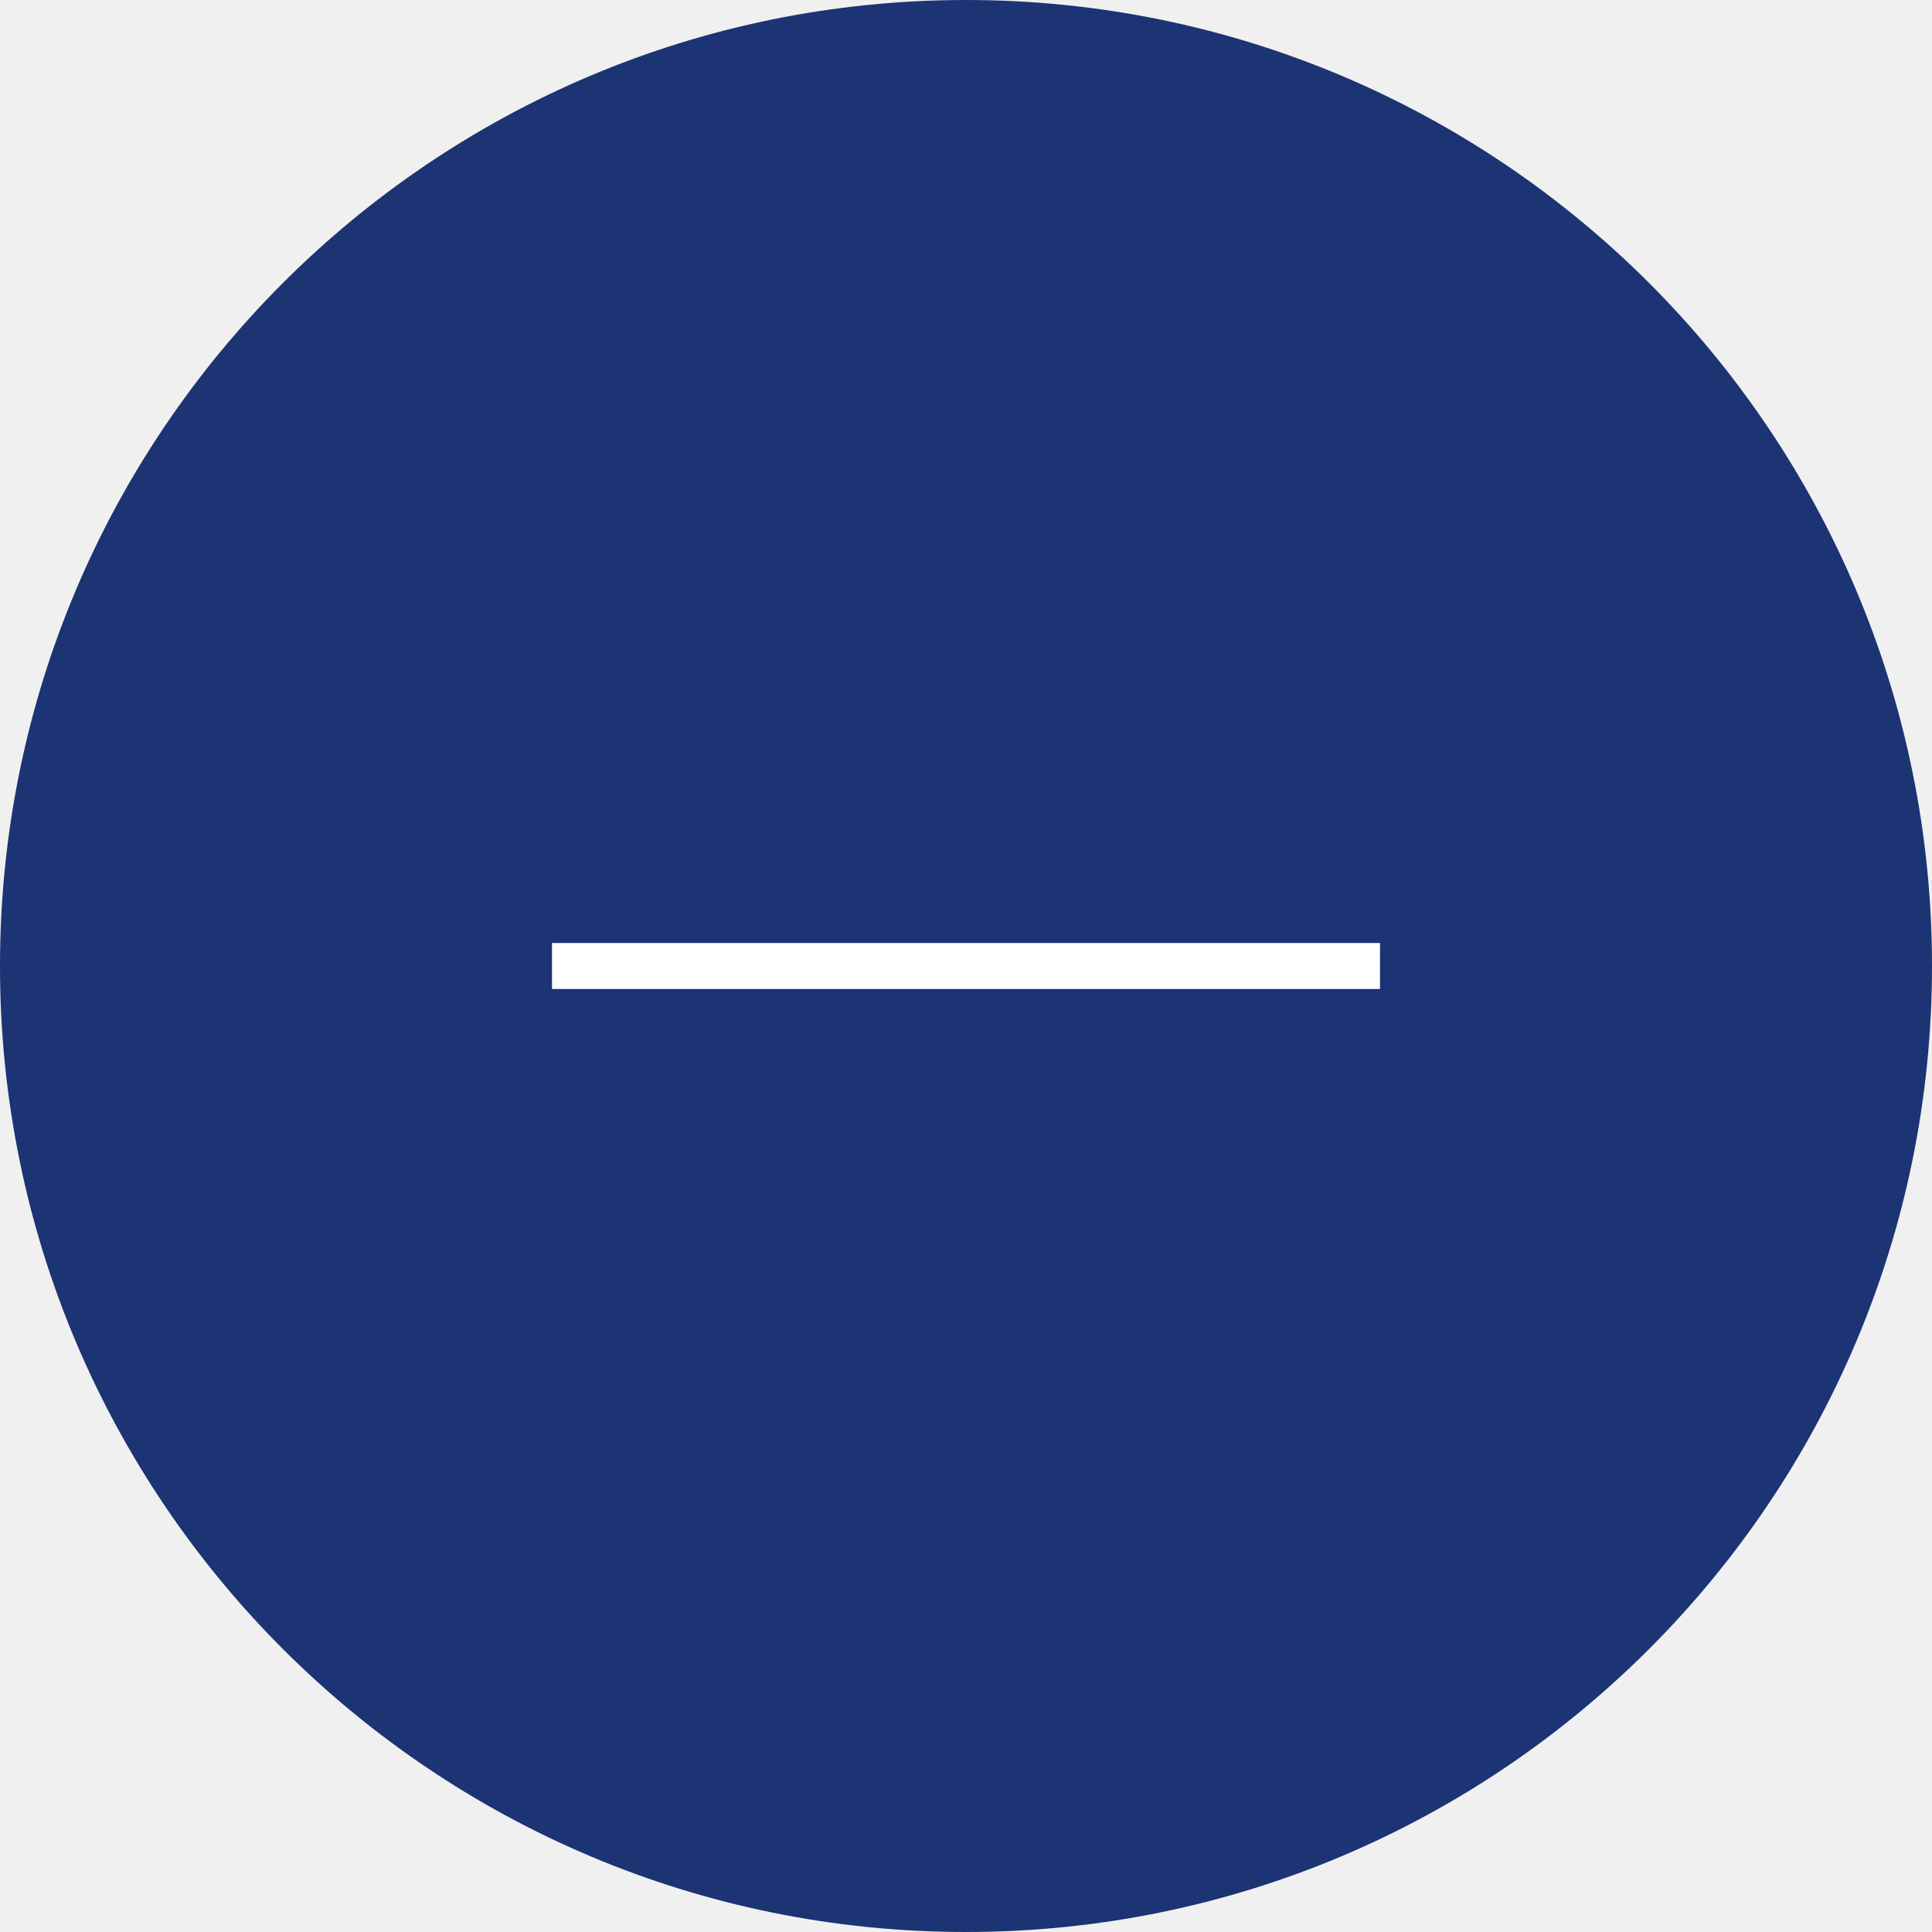
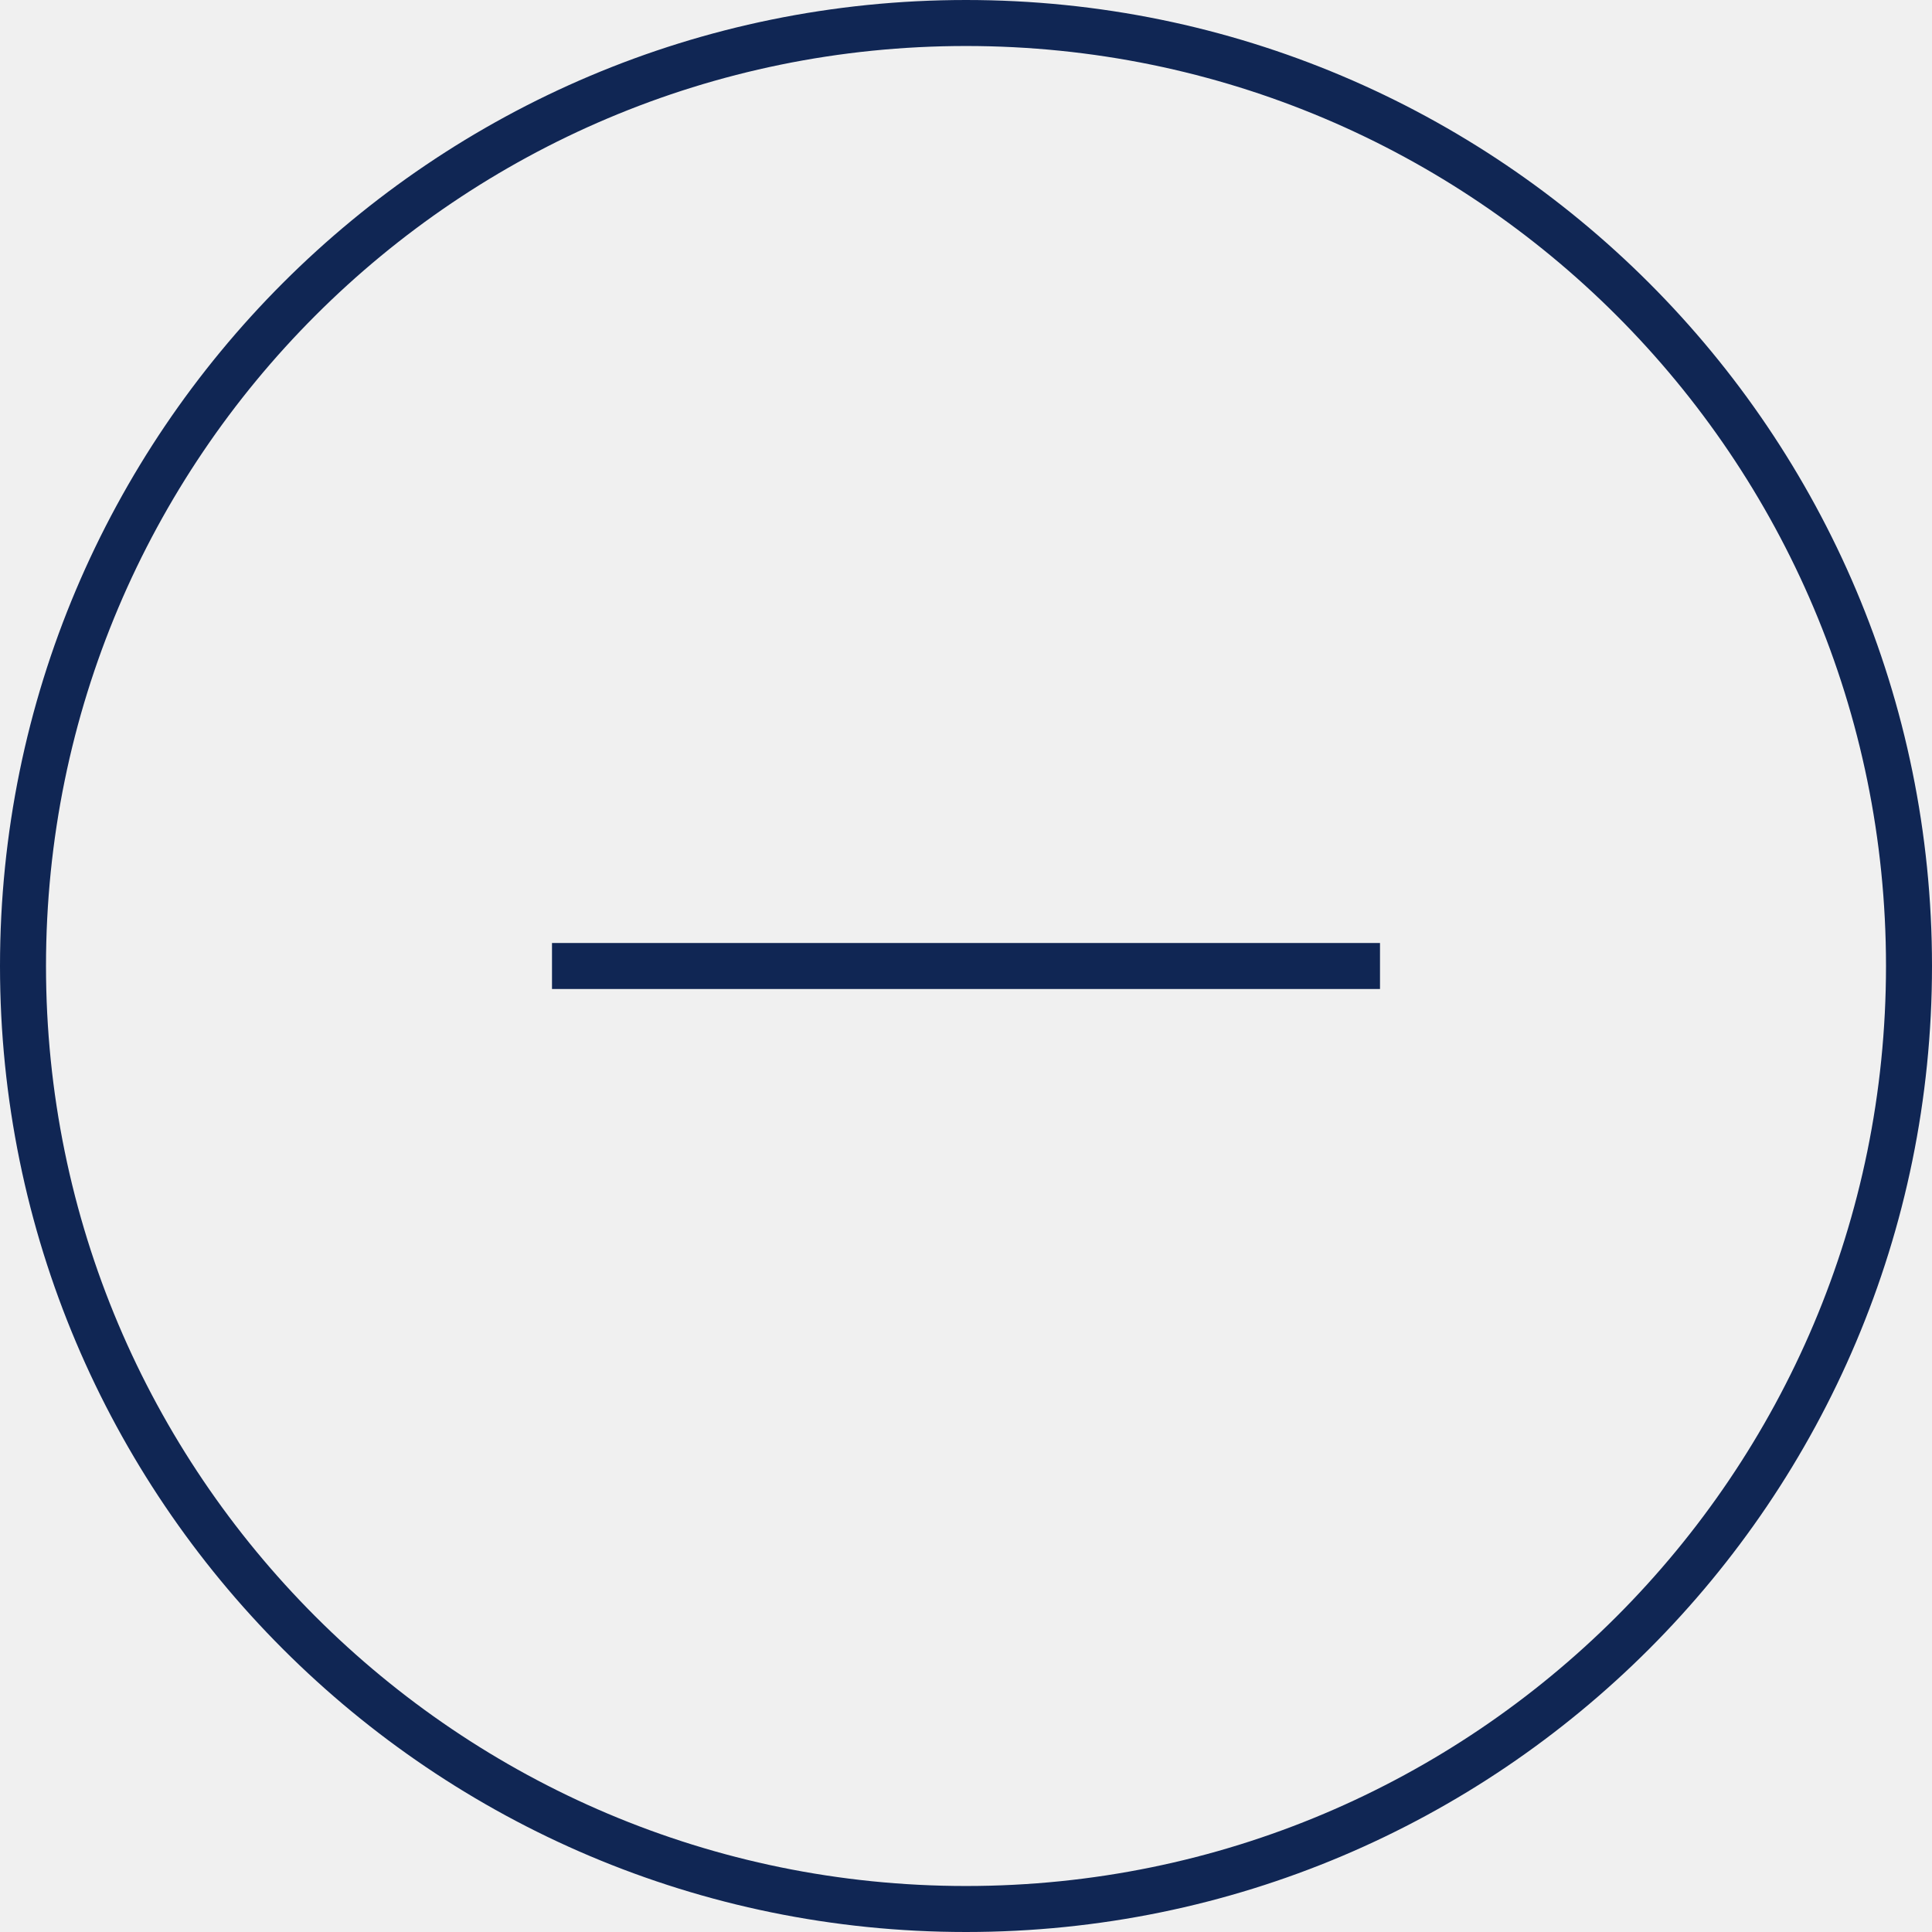
<svg xmlns="http://www.w3.org/2000/svg" width="42" height="42" viewBox="0 0 42 42" fill="none">
-   <circle cx="21" cy="21" r="20.5" fill="#1C3374" stroke="#1C3374" />
-   <path d="M30 21H21H12" stroke="white" />
+   <circle cx="21" cy="21" r="20.5" stroke="#102654" />
+   <path d="M30 21H21H12" stroke="#102654" />
</svg>
